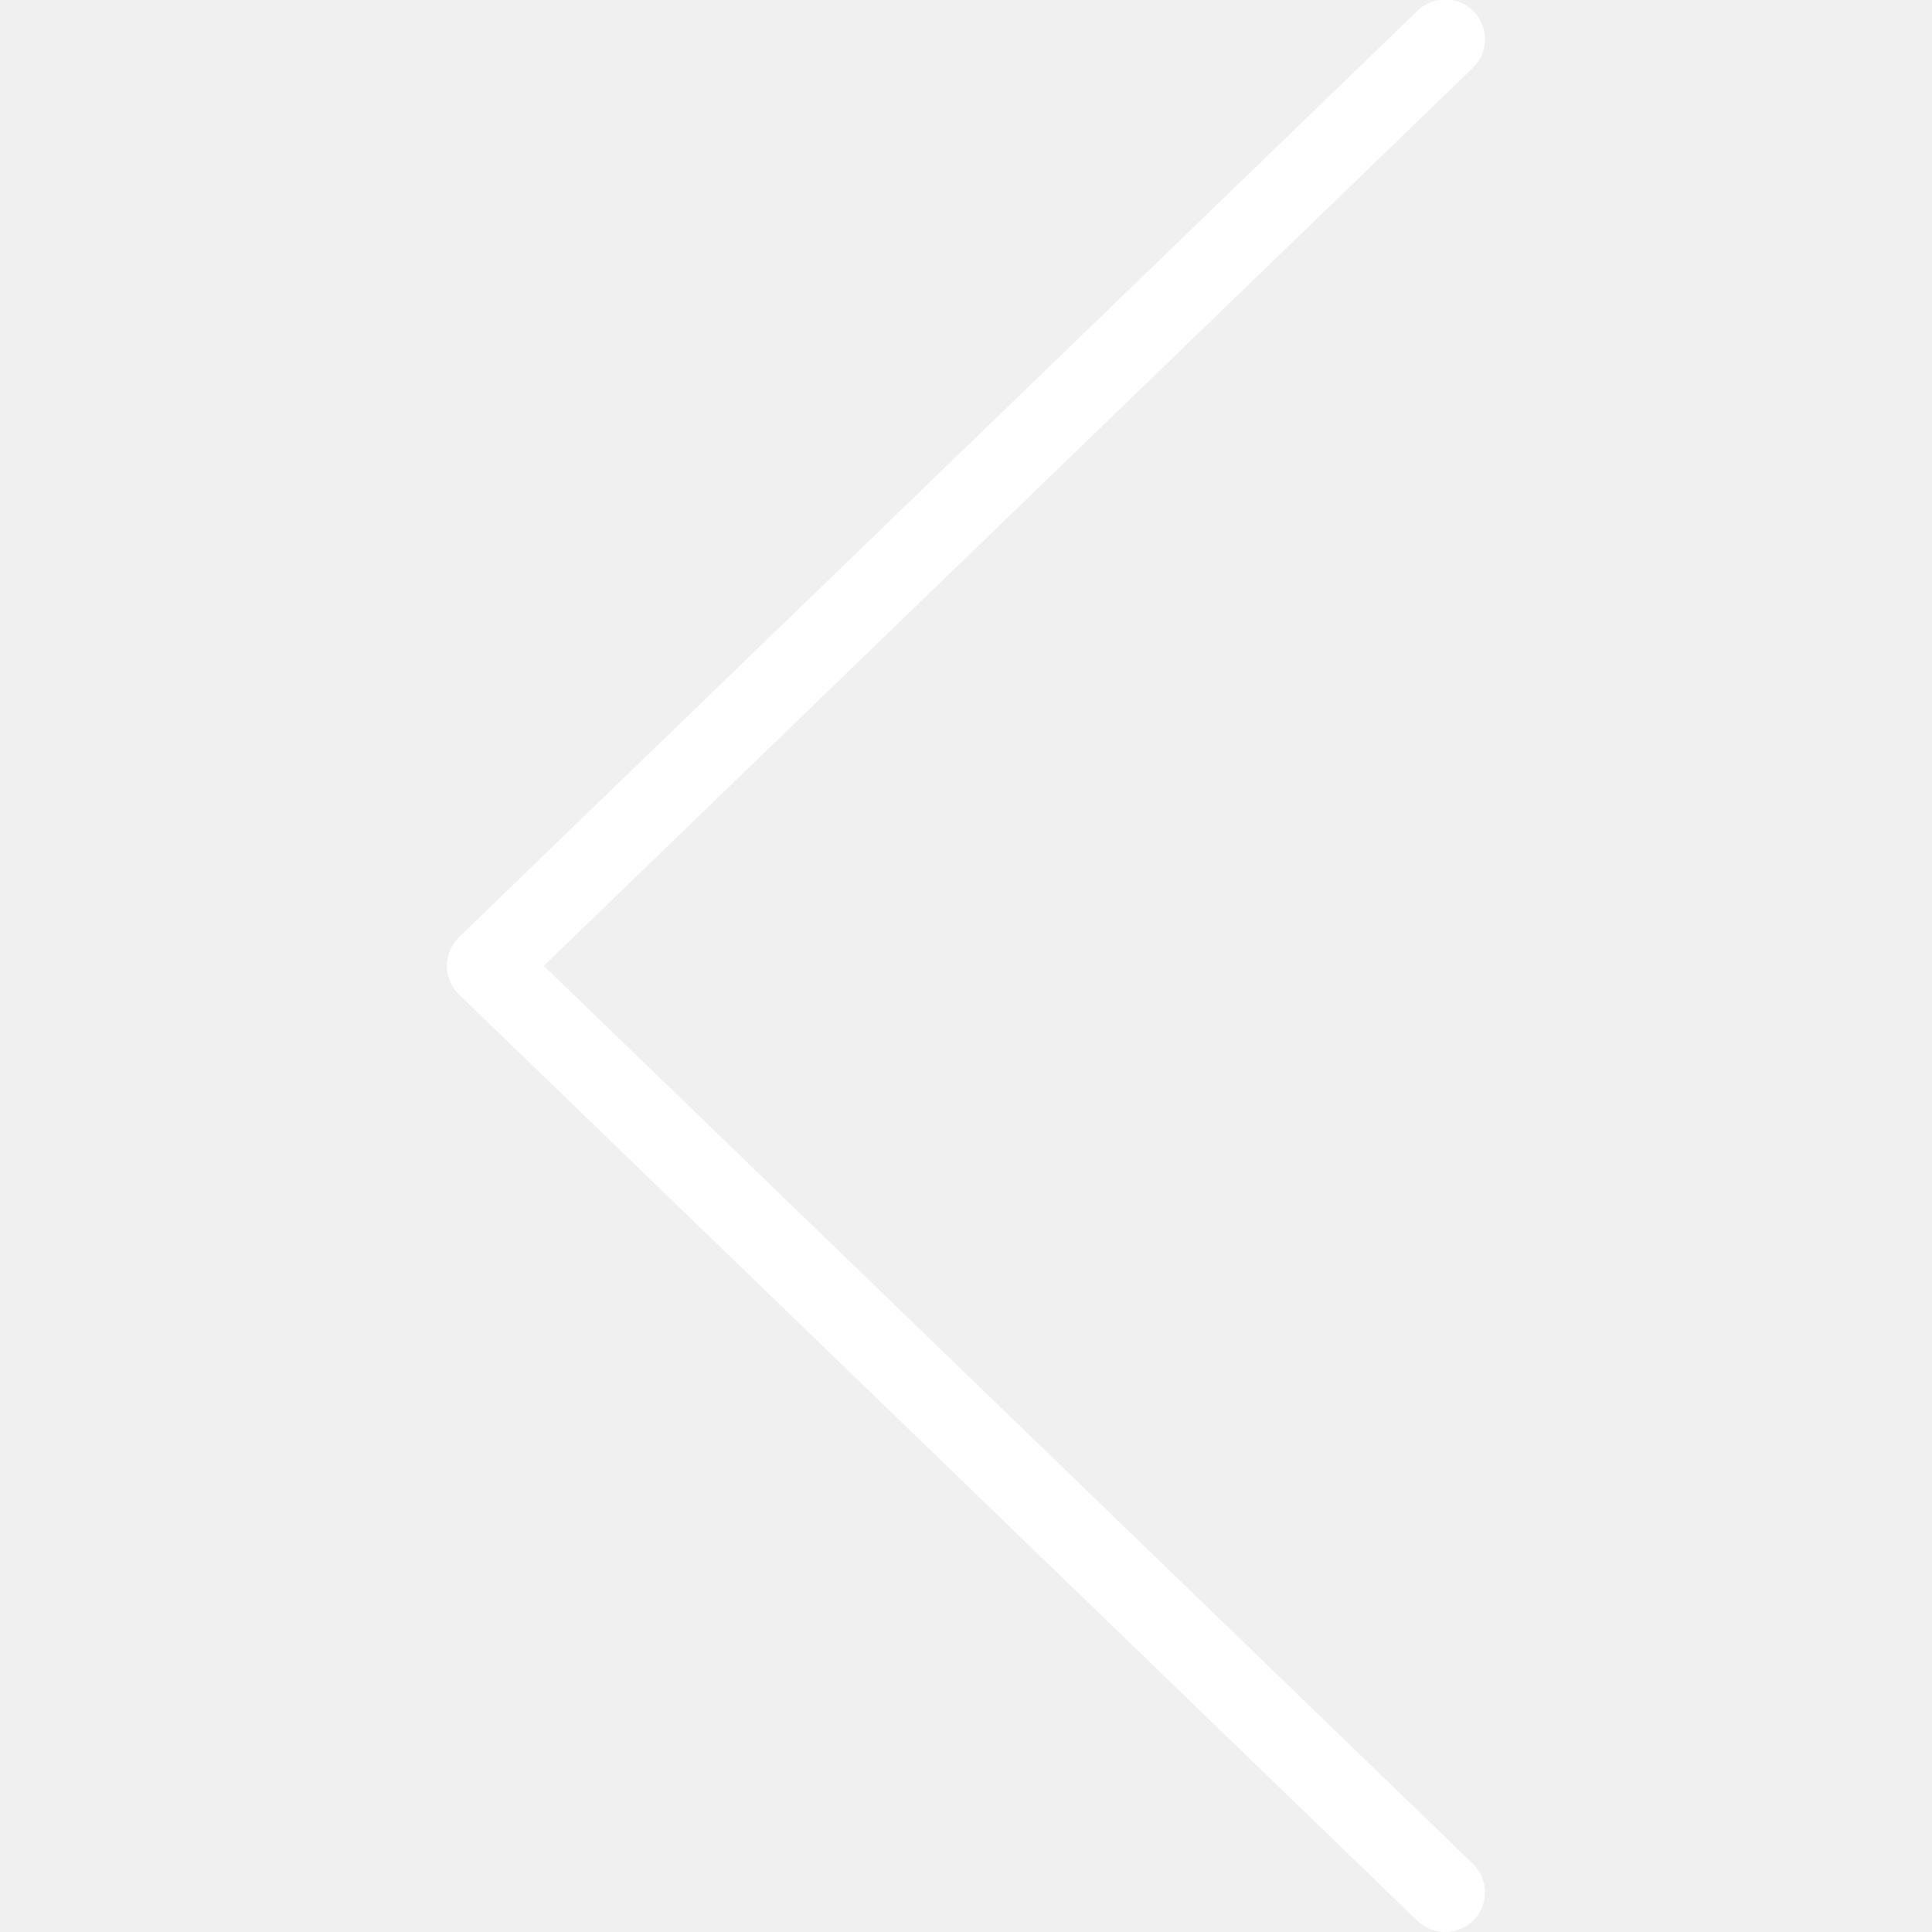
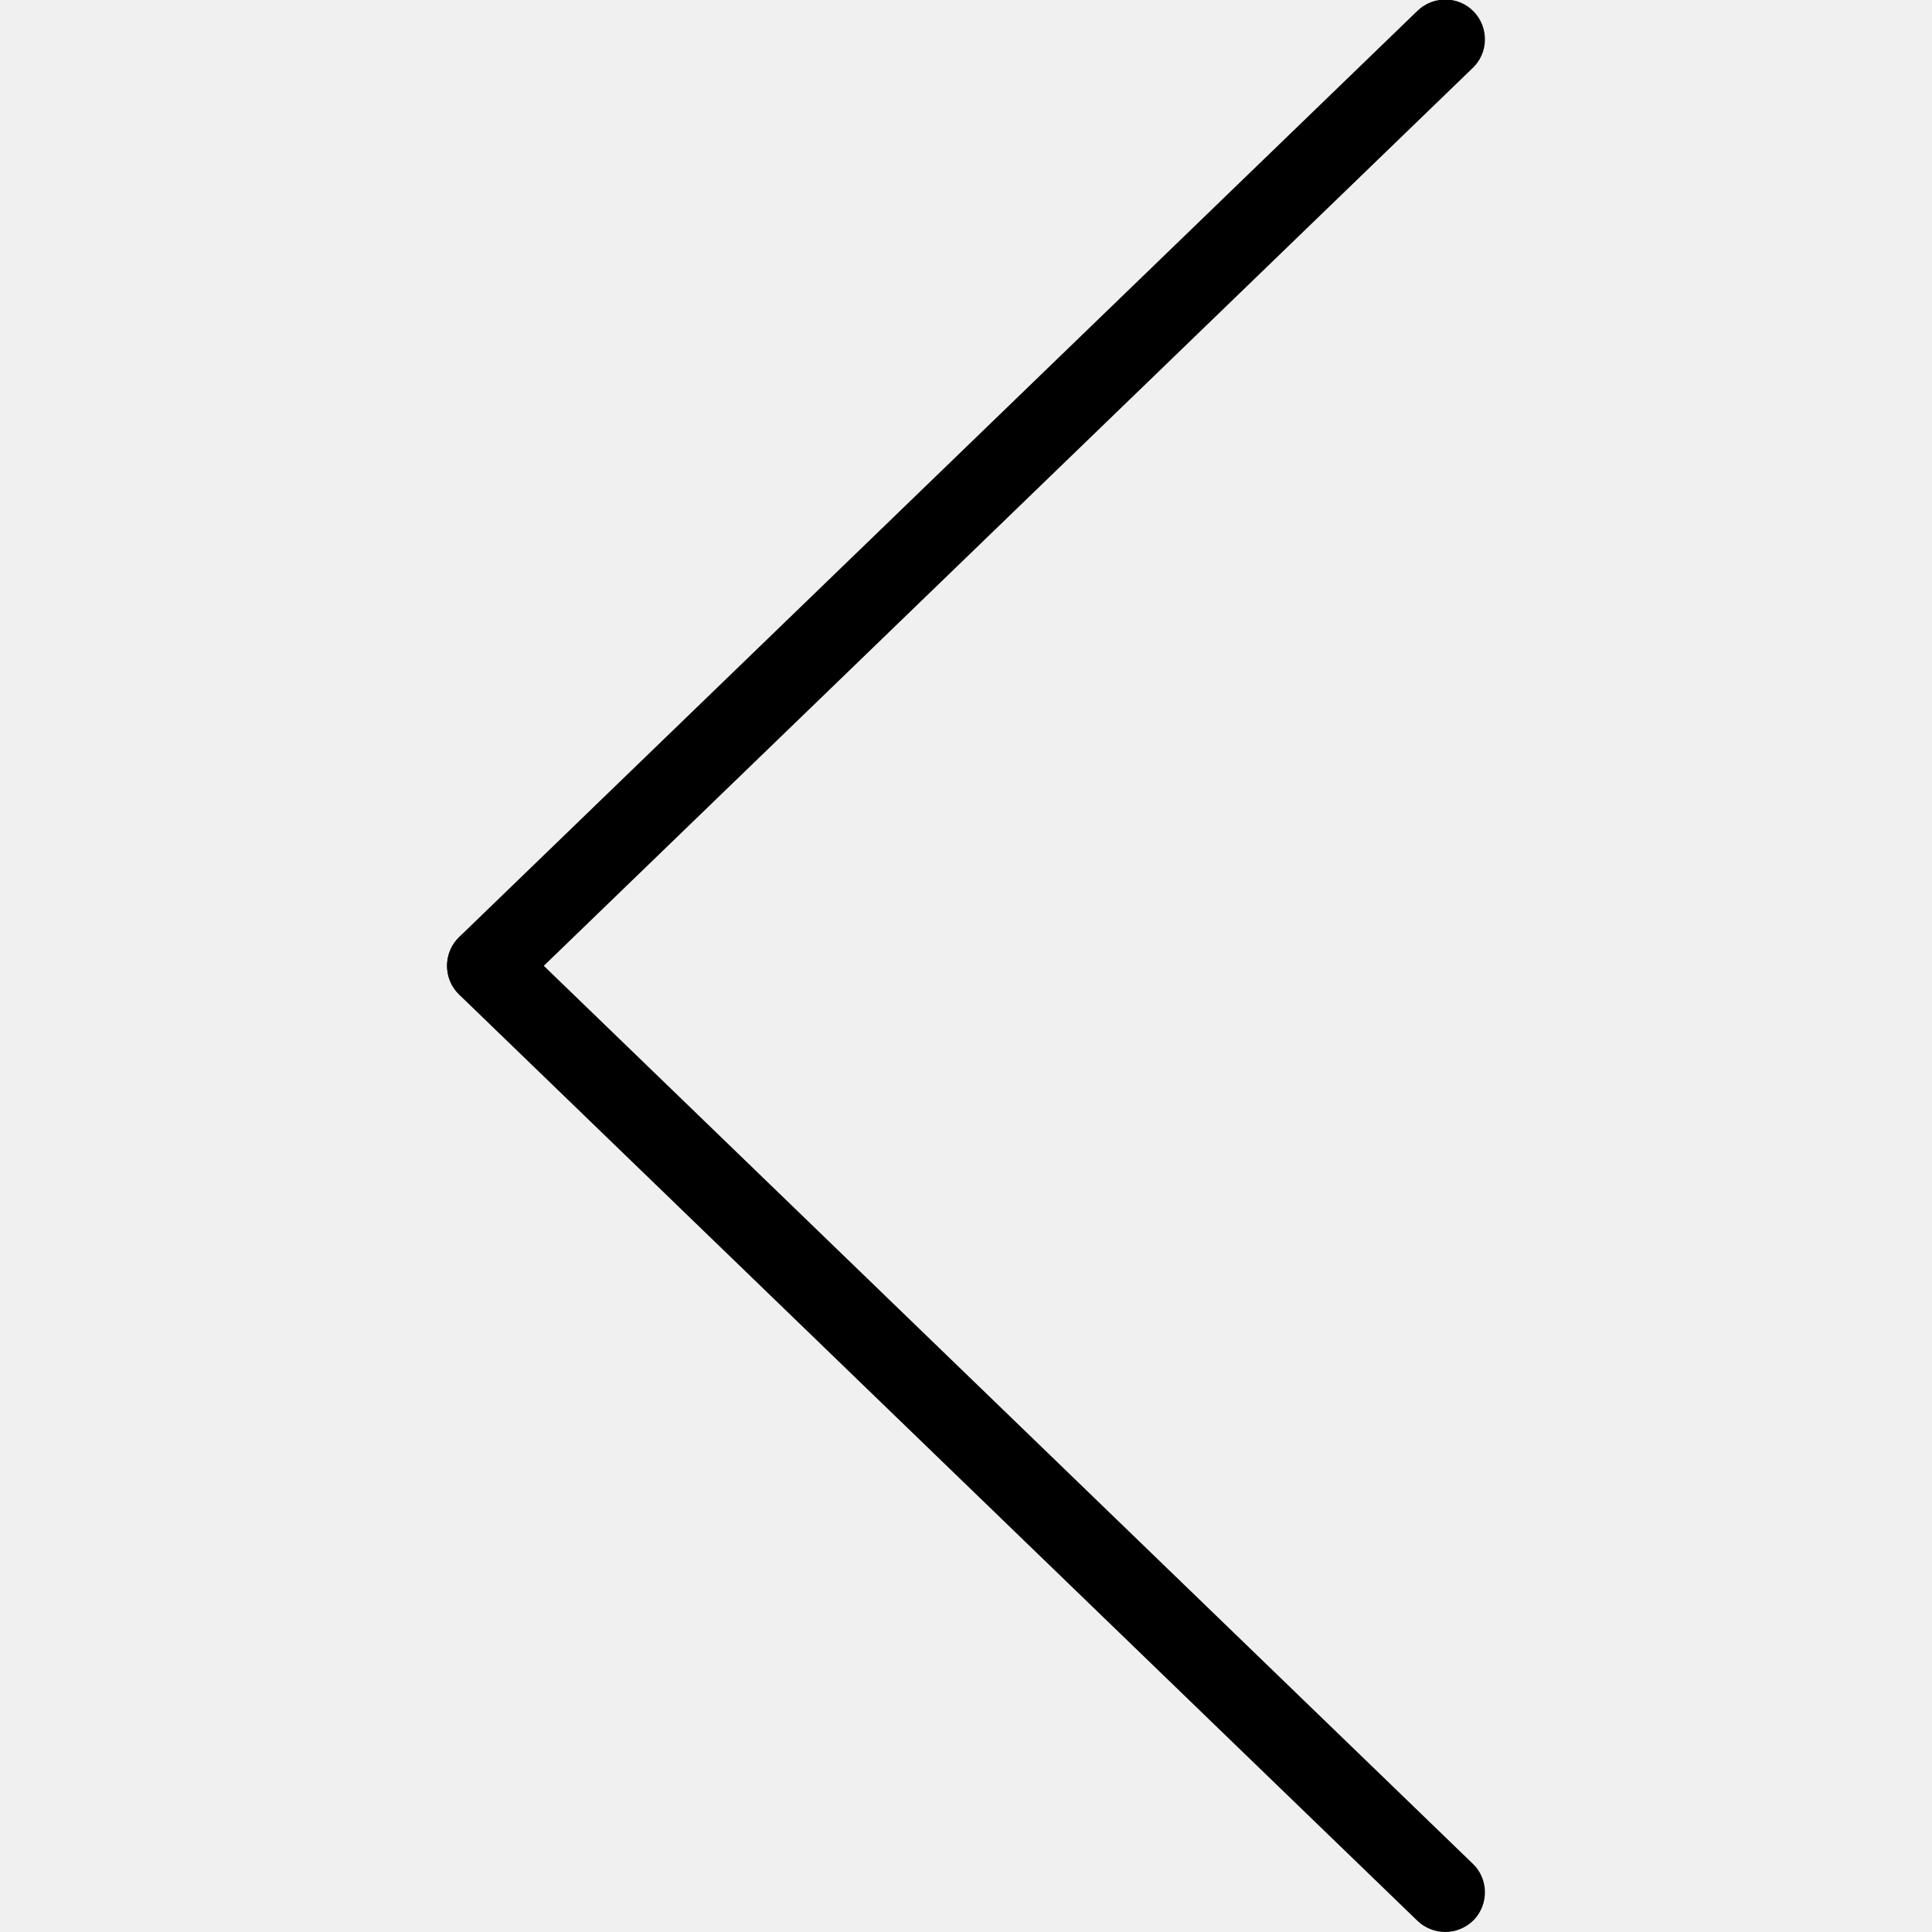
<svg xmlns="http://www.w3.org/2000/svg" enable-background="new 0 0 512 512" viewBox="0 0 512 512">
-   <g fill="#ffffff">
+   <g fill="#000000">
    <path d="M129 266.5c2.6 0 5.3-1 7.3-3L390.3 18c4.2-4 4.3-10.7.3-14.9-4-4.2-10.7-4.3-14.9-.3l-254 245.5c-4.2 4-4.3 10.7-.3 14.9 2.1 2.3 4.8 3.3 7.6 3.3z" />
    <path d="M383 512c2.8 0 5.5-1.1 7.6-3.2 4-4.2 3.9-10.9-.3-14.9l-254-245.5c-4.2-4-10.9-3.9-14.9.3s-3.9 10.9.3 14.9l254 245.5c2 1.9 4.7 2.9 7.3 2.9z" />
  </g>
</svg>
